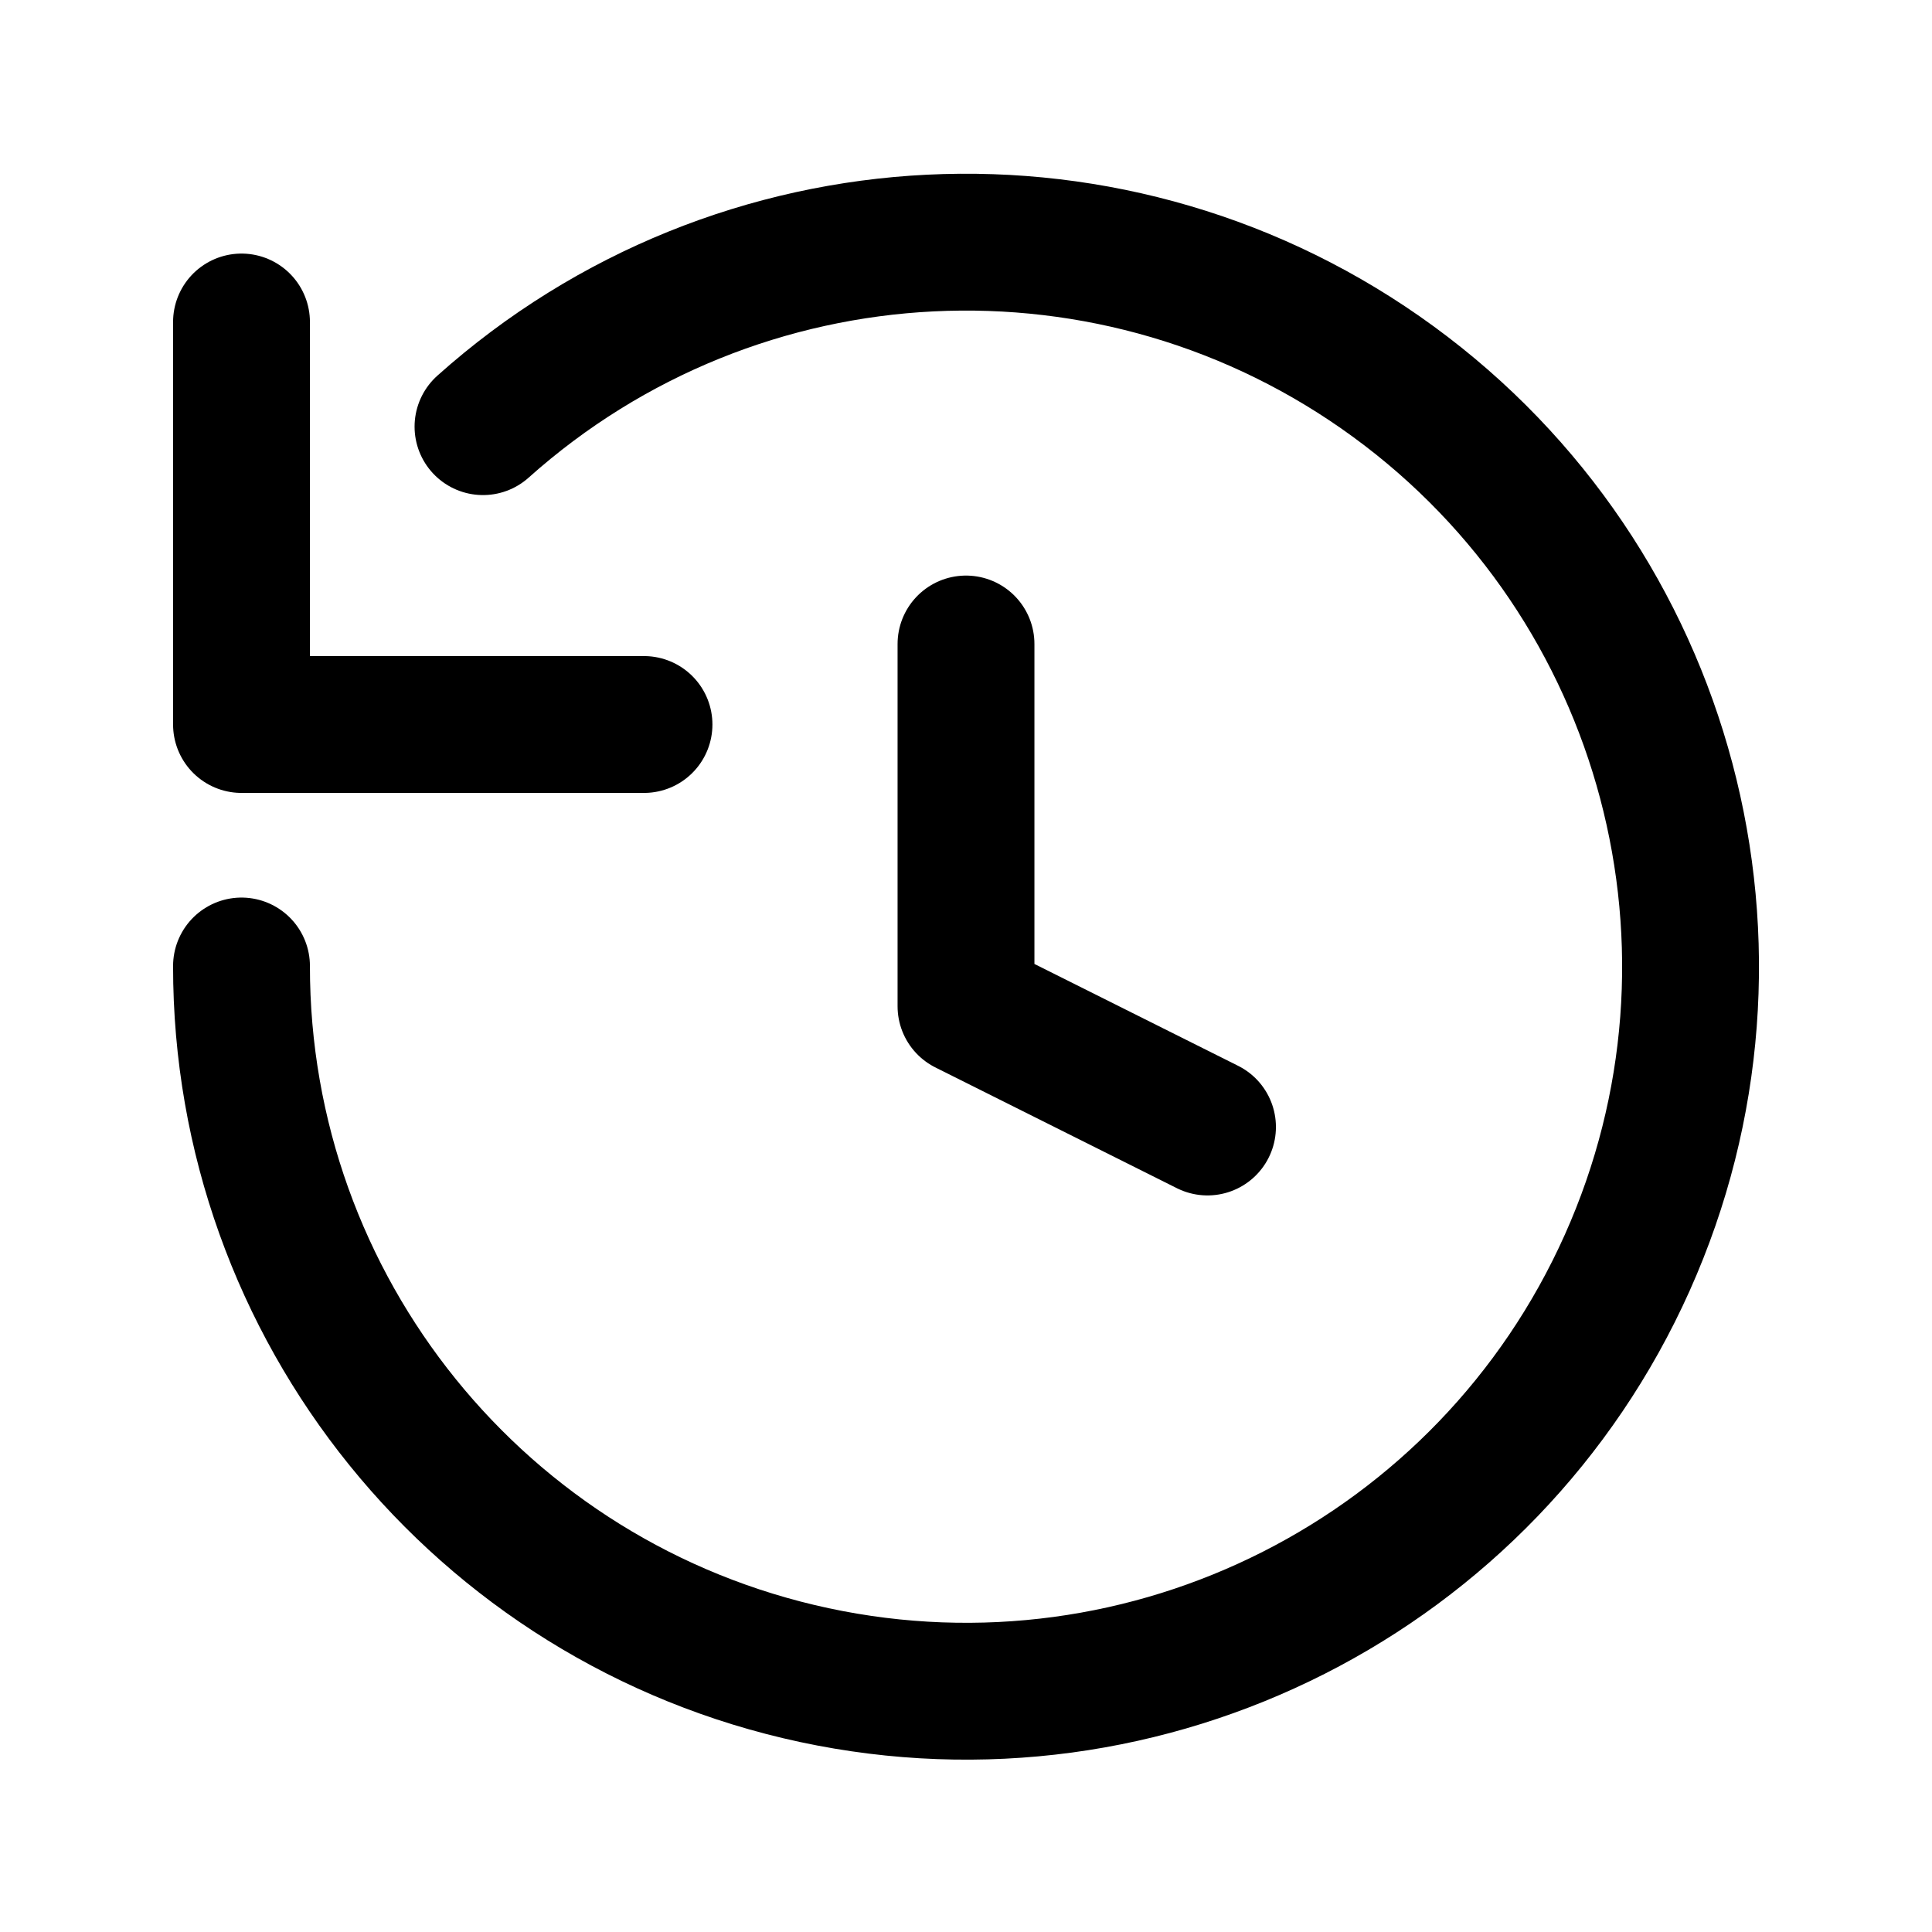
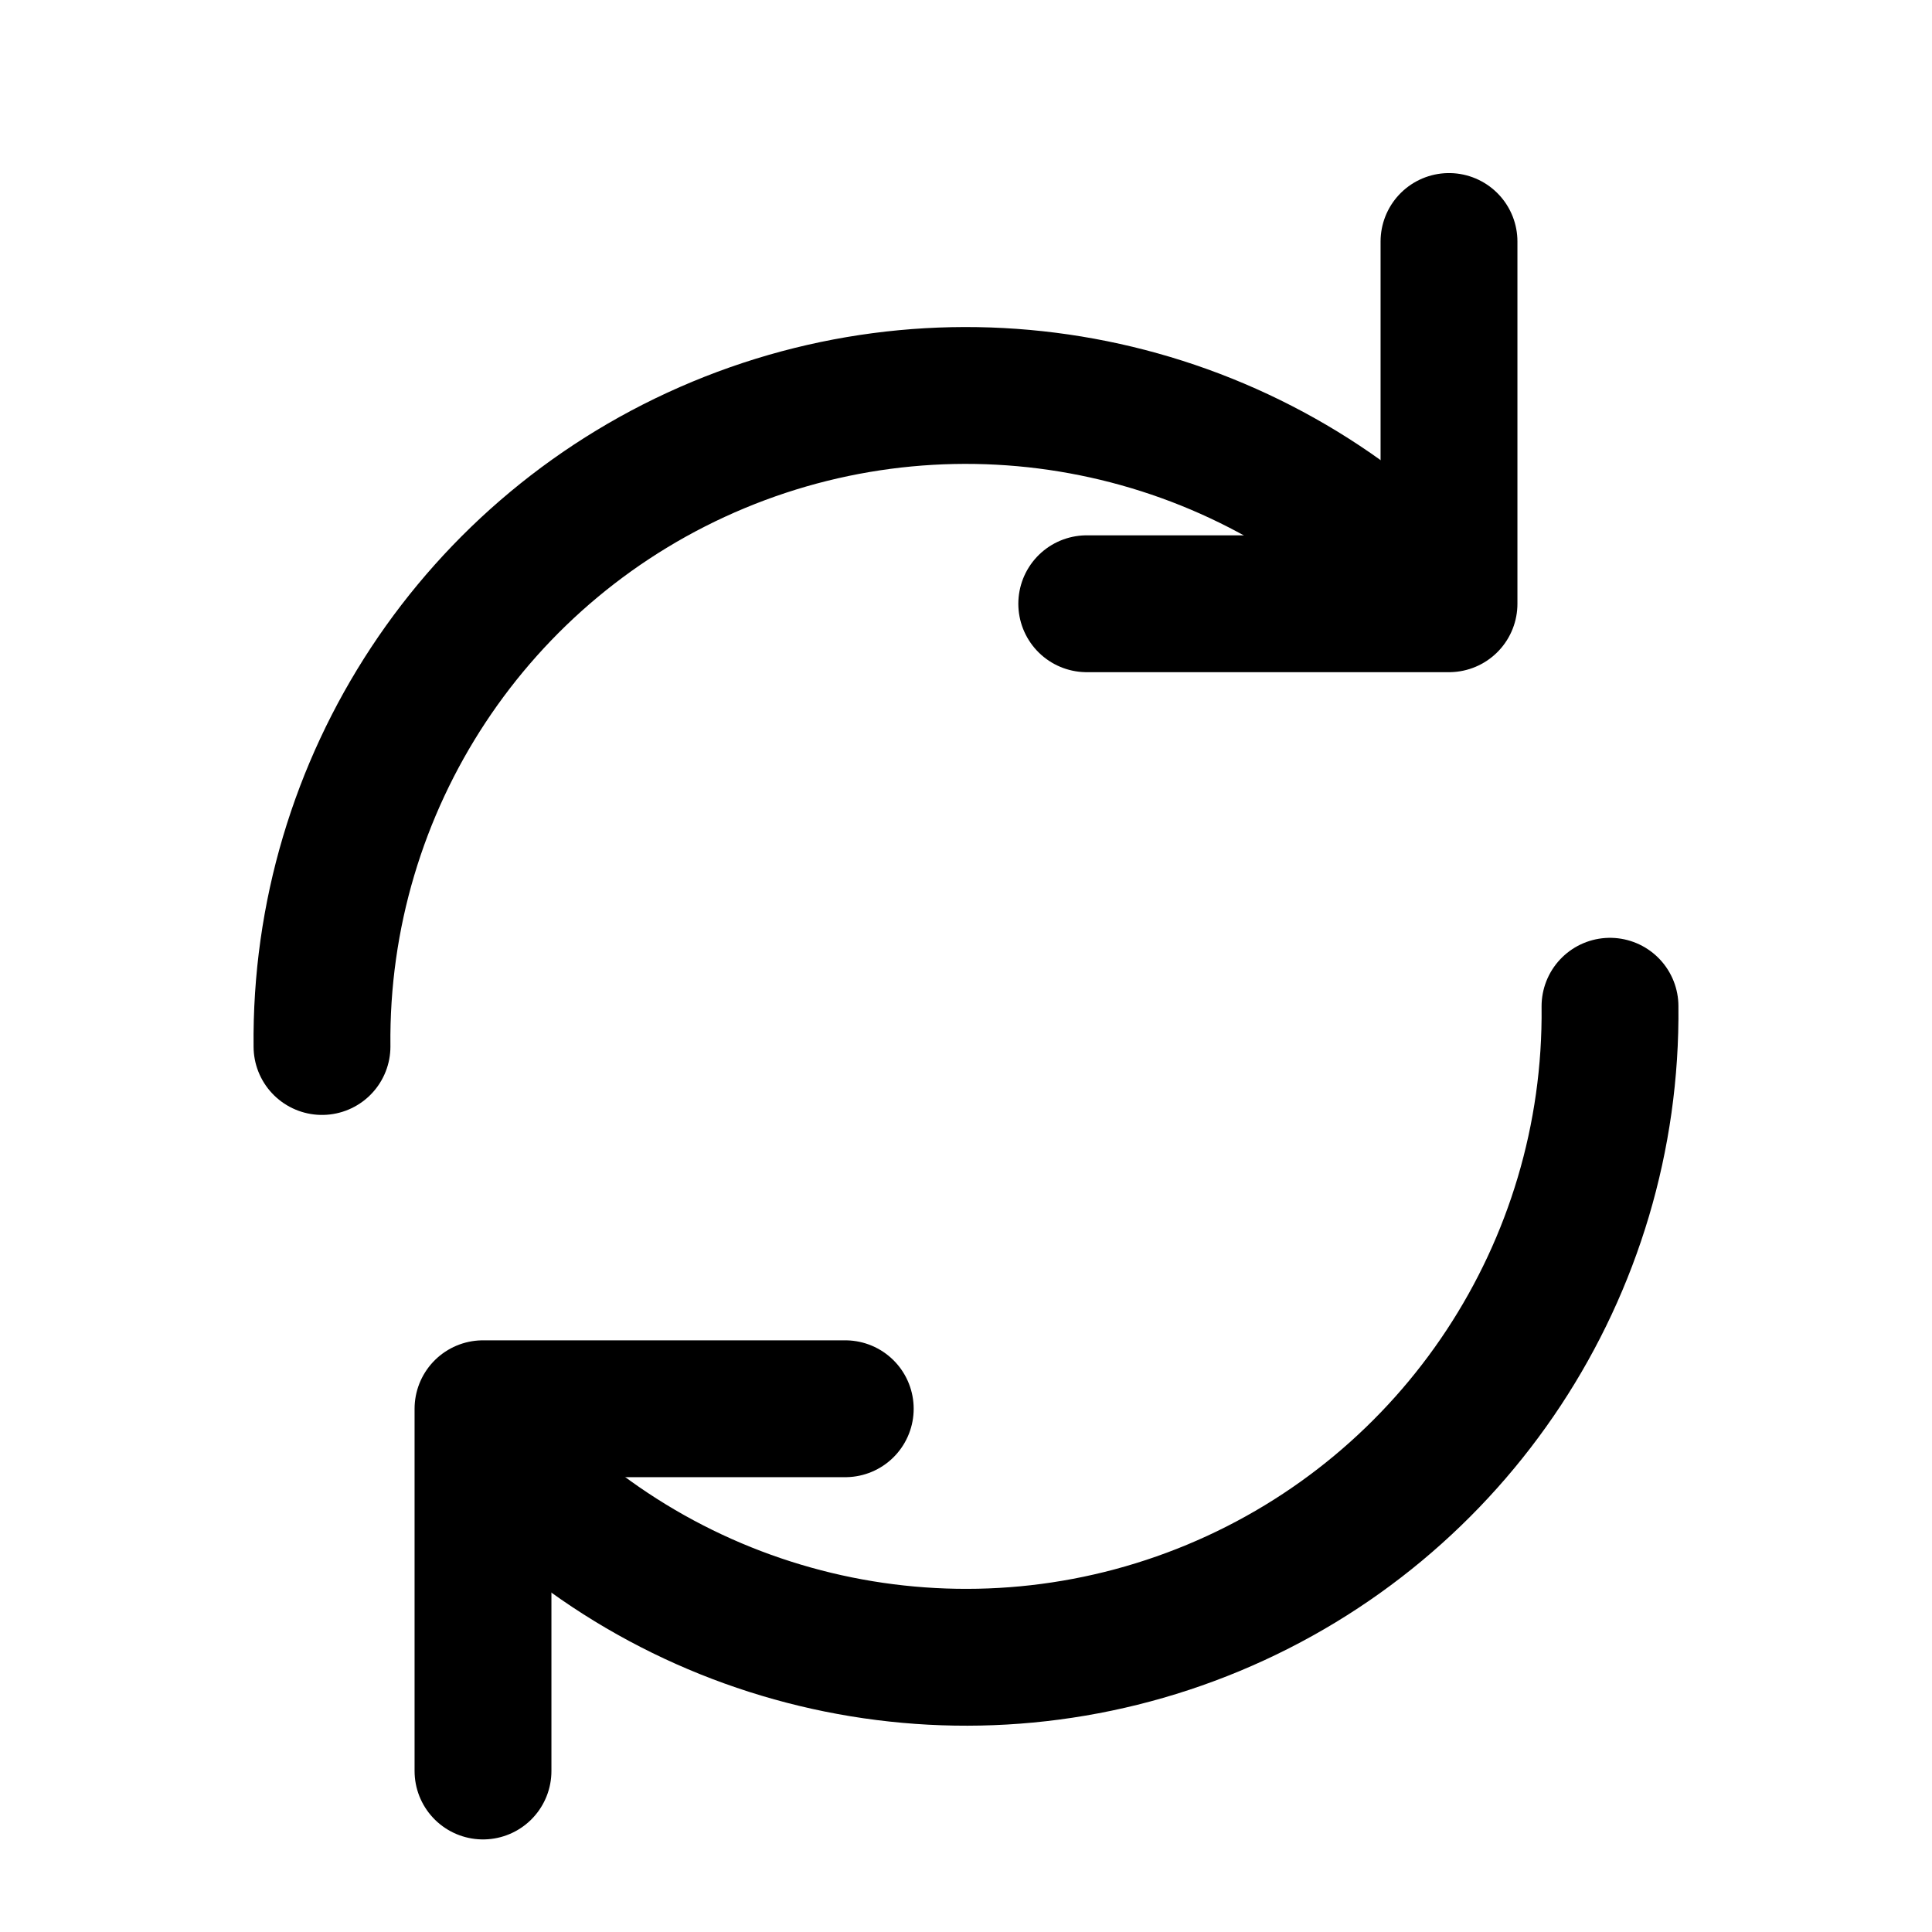
- <svg xmlns="http://www.w3.org/2000/svg" viewBox="0 0 24 24" fill="none" stroke="currentColor" stroke-width="1.7" stroke-linecap="round" stroke-linejoin="round" role="img" aria-hidden="true">
-   <path d="M3 12a9 9 0 1 0 3-6.7" />
-   <path d="M3 4v5h5" />
-   <path d="M12 8v4.5l3 1.5" />
+ <svg xmlns="http://www.w3.org/2000/svg" viewBox="0 0 24 24" fill="none" stroke="currentColor" stroke-width="1.7" stroke-linecap="round" stroke-linejoin="round" aria-hidden="true" focusable="false">
+   <path d="M4 13a8 8 0 0 1 13.7-5.7" />
+   <path d="M18 3v4.5h-4.5" />
+   <path d="M20 12.5a8 8 0 0 1-13.7 5.7" />
+   <path d="M6 22v-4.5h4.5" />
</svg>
